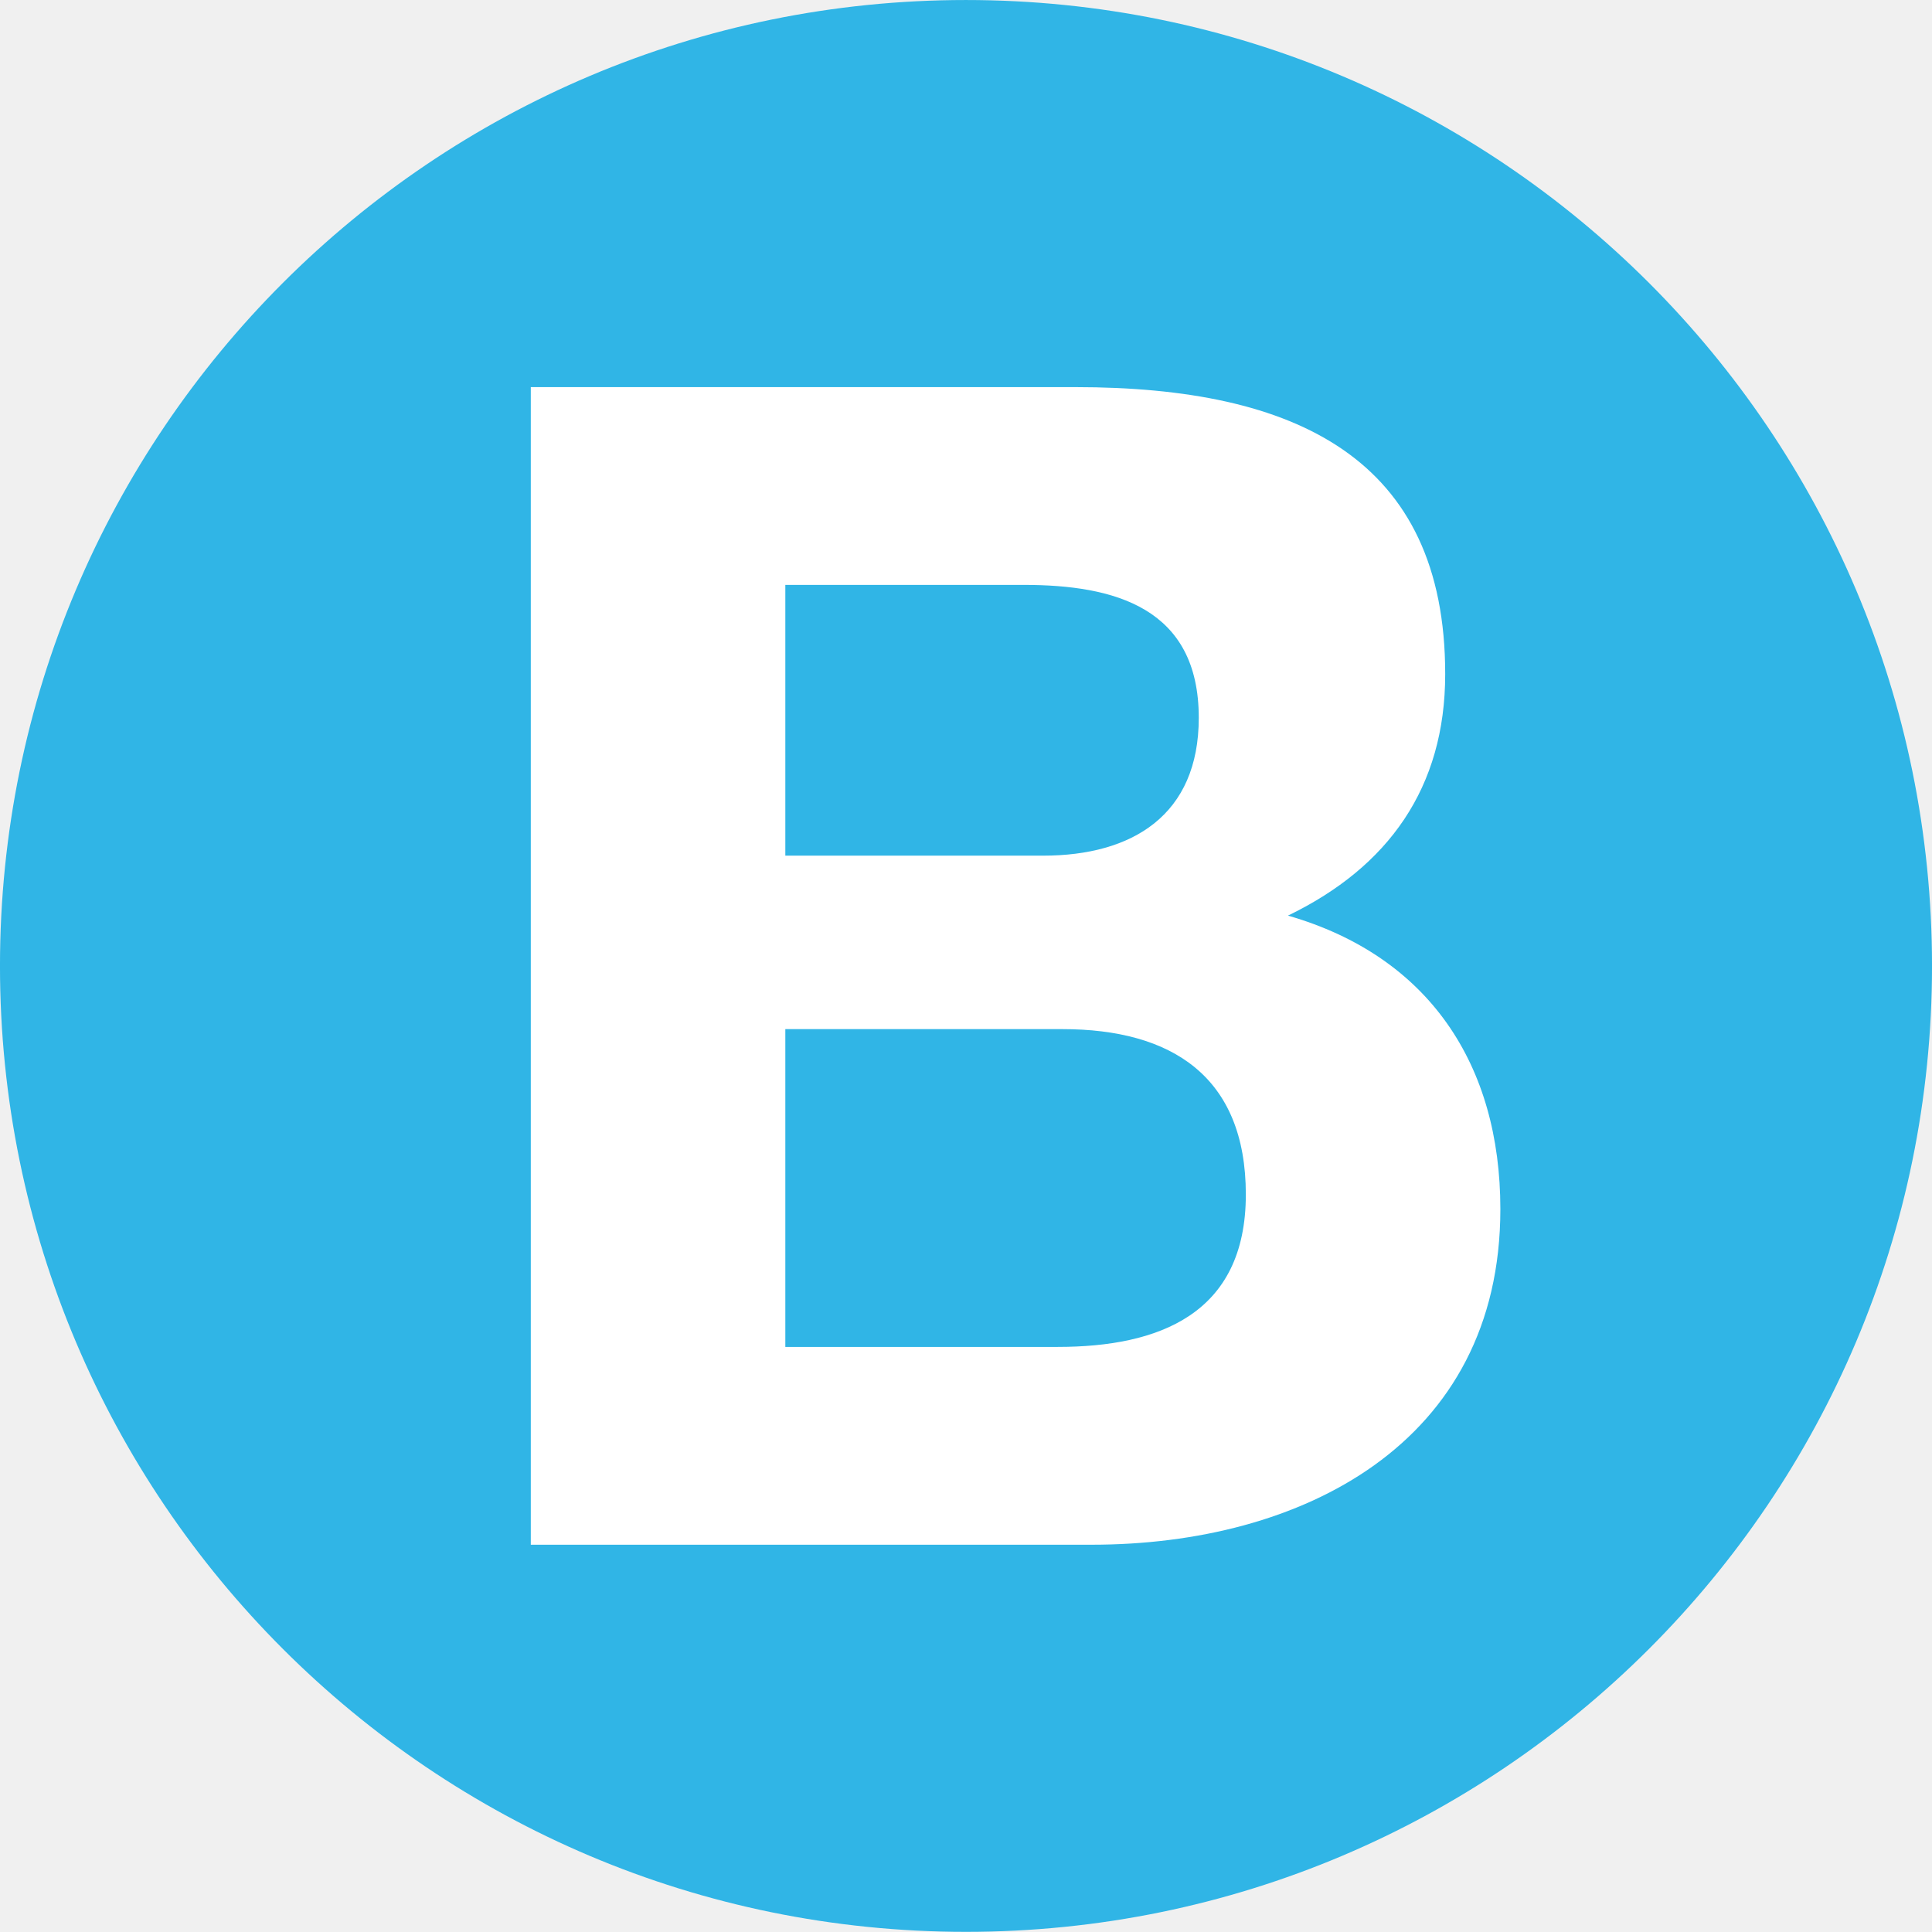
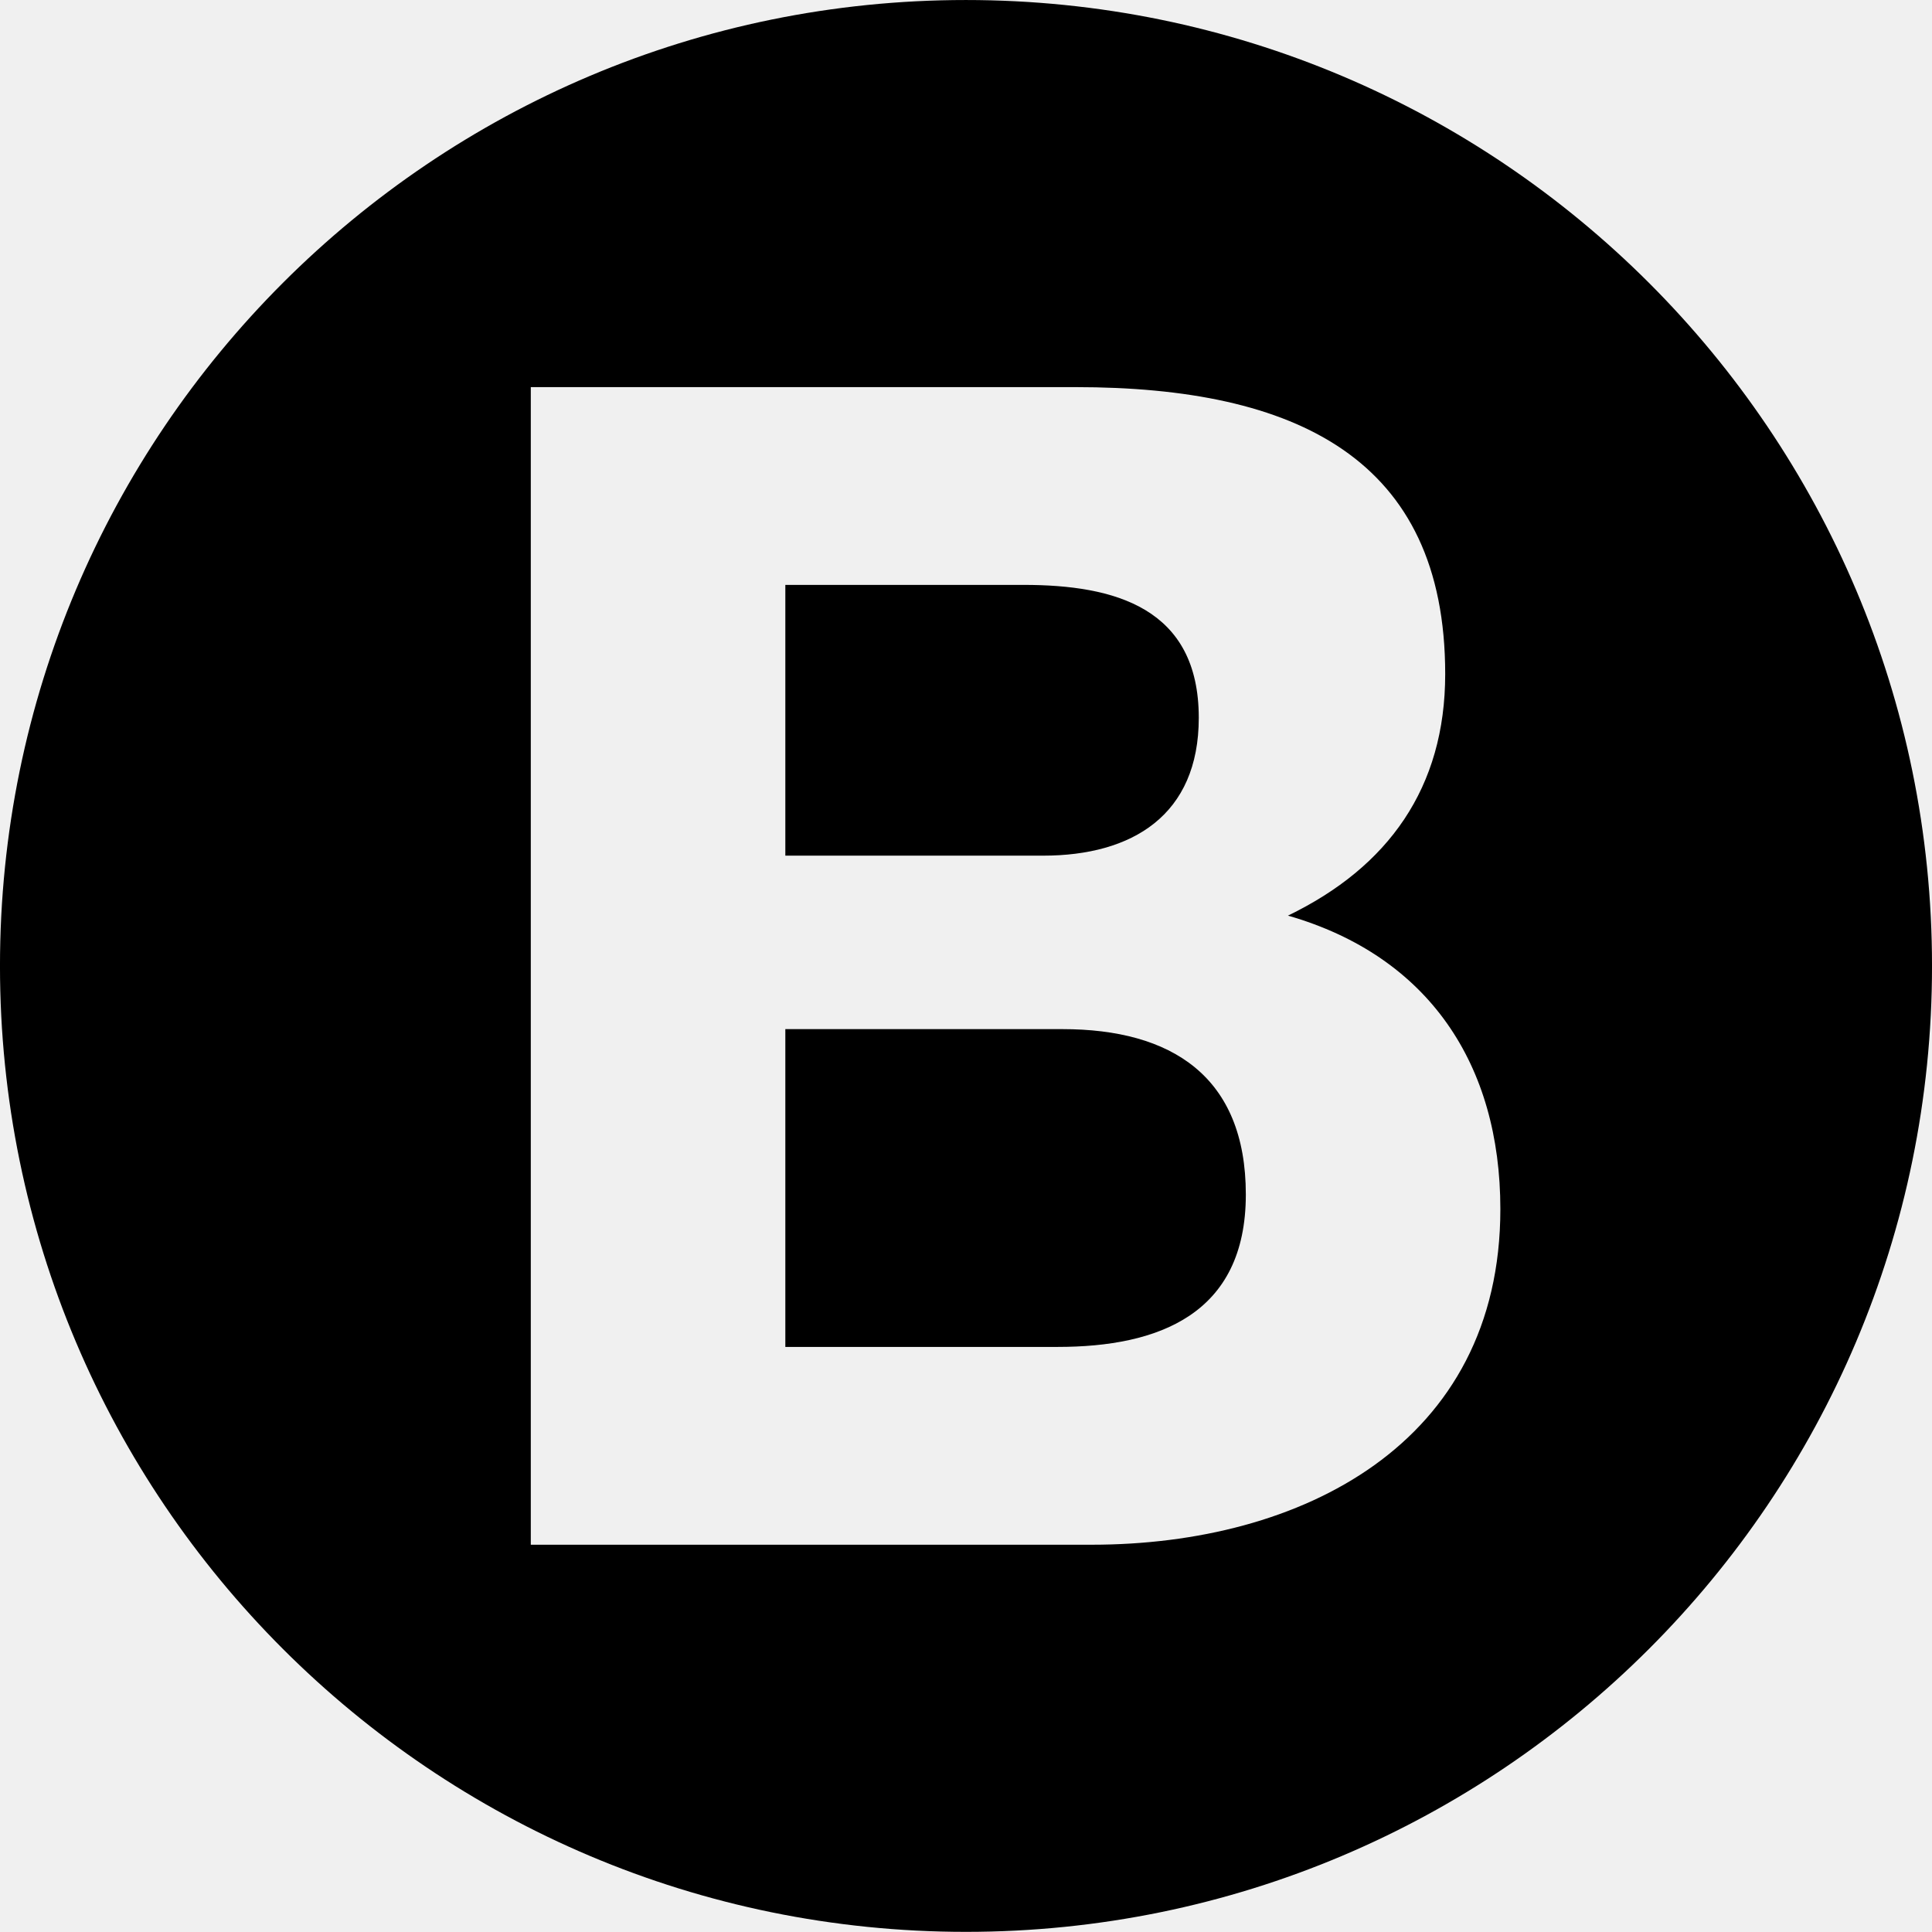
- <svg xmlns="http://www.w3.org/2000/svg" width="100%" height="100%" viewBox="0 0 493 493" version="1.1" xml:space="preserve" style="fill-rule:evenodd;clip-rule:evenodd;stroke-linejoin:round;stroke-miterlimit:2;">
-   <g transform="matrix(0,-8.33333,-8.33333,0,246.513,-0.0208333)">
-     <path d="M-29.582,-29.579C-45.915,-29.579 -59.158,-16.328 -59.158,0.004C-59.158,16.34 -45.915,29.582 -29.582,29.582C-13.24,29.582 -0.003,16.34 -0.003,0.004C-0.003,-16.328 -13.24,-29.579 -29.582,-29.579" style="fill:rgb(48,181,230);fill-rule:nonzero;" />
-   </g>
-   <g transform="matrix(8.33333,0,0,8.33333,200.398,149.259)">
-     <path d="M0,23.333L8.34,23.333C11.419,23.333 14.101,22.339 14.101,18.666C14.101,15.042 11.816,13.602 8.49,13.602L0,13.602L0,23.333ZM0,8.29L7.894,8.29C10.625,8.29 12.66,7.05 12.66,4.069C12.66,0.694 10.078,-0.001 7.298,-0.001L0,-0.001L0,8.29ZM-7.794,-6.057L8.887,-6.057C15.639,-6.057 20.206,-3.874 20.206,2.729C20.206,6.206 18.469,8.638 15.391,10.126C19.71,11.369 21.895,14.694 21.895,19.112C21.895,26.311 15.788,29.39 9.384,29.39L-7.794,29.39L-7.794,-6.057Z" style="fill:white;fill-rule:nonzero;" />
-   </g>
+ <svg xmlns="http://www.w3.org/2000/svg" width="100%" height="100%" viewBox="0 0 493 493" version="1.1" xml:space="preserve" style="fill-rule:evenodd;clip-rule:evenodd;stroke-linejoin:round;stroke-miterlimit:2;" id="svg10">
+   <defs id="defs14">
+         
+     
+         
+     </defs>
+   <path style="fill:#000000;fill-rule:nonzero;stroke-width:8.333" d="M 246.48 0.004 C 110.347 0.004 -0.004 110.313 -0.004 246.496 C -0.004 382.604 110.347 492.963 246.48 492.963 C 382.58 492.963 493.004 382.604 493.004 246.496 C 493.004 110.313 382.58 0.004 246.48 0.004 z M 135.447 98.783 L 274.457 98.783 C 330.724 98.783 368.781 116.975 368.781 172 C 368.781 200.975 354.306 221.243 328.656 233.643 C 364.648 244.001 382.855 271.709 382.855 308.525 C 382.855 368.517 331.964 394.176 278.598 394.176 L 135.447 394.176 L 135.447 98.783 z M 200.398 149.25 L 200.398 218.342 L 266.182 218.342 C 288.94 218.342 305.898 208.01 305.898 183.168 C 305.898 155.043 284.382 149.25 261.215 149.25 L 200.398 149.25 z M 200.398 262.609 L 200.398 343.701 L 269.898 343.701 C 295.557 343.701 317.906 335.417 317.906 304.809 C 317.906 274.609 298.865 262.609 271.148 262.609 L 200.398 262.609 z " id="path2" />
</svg>
